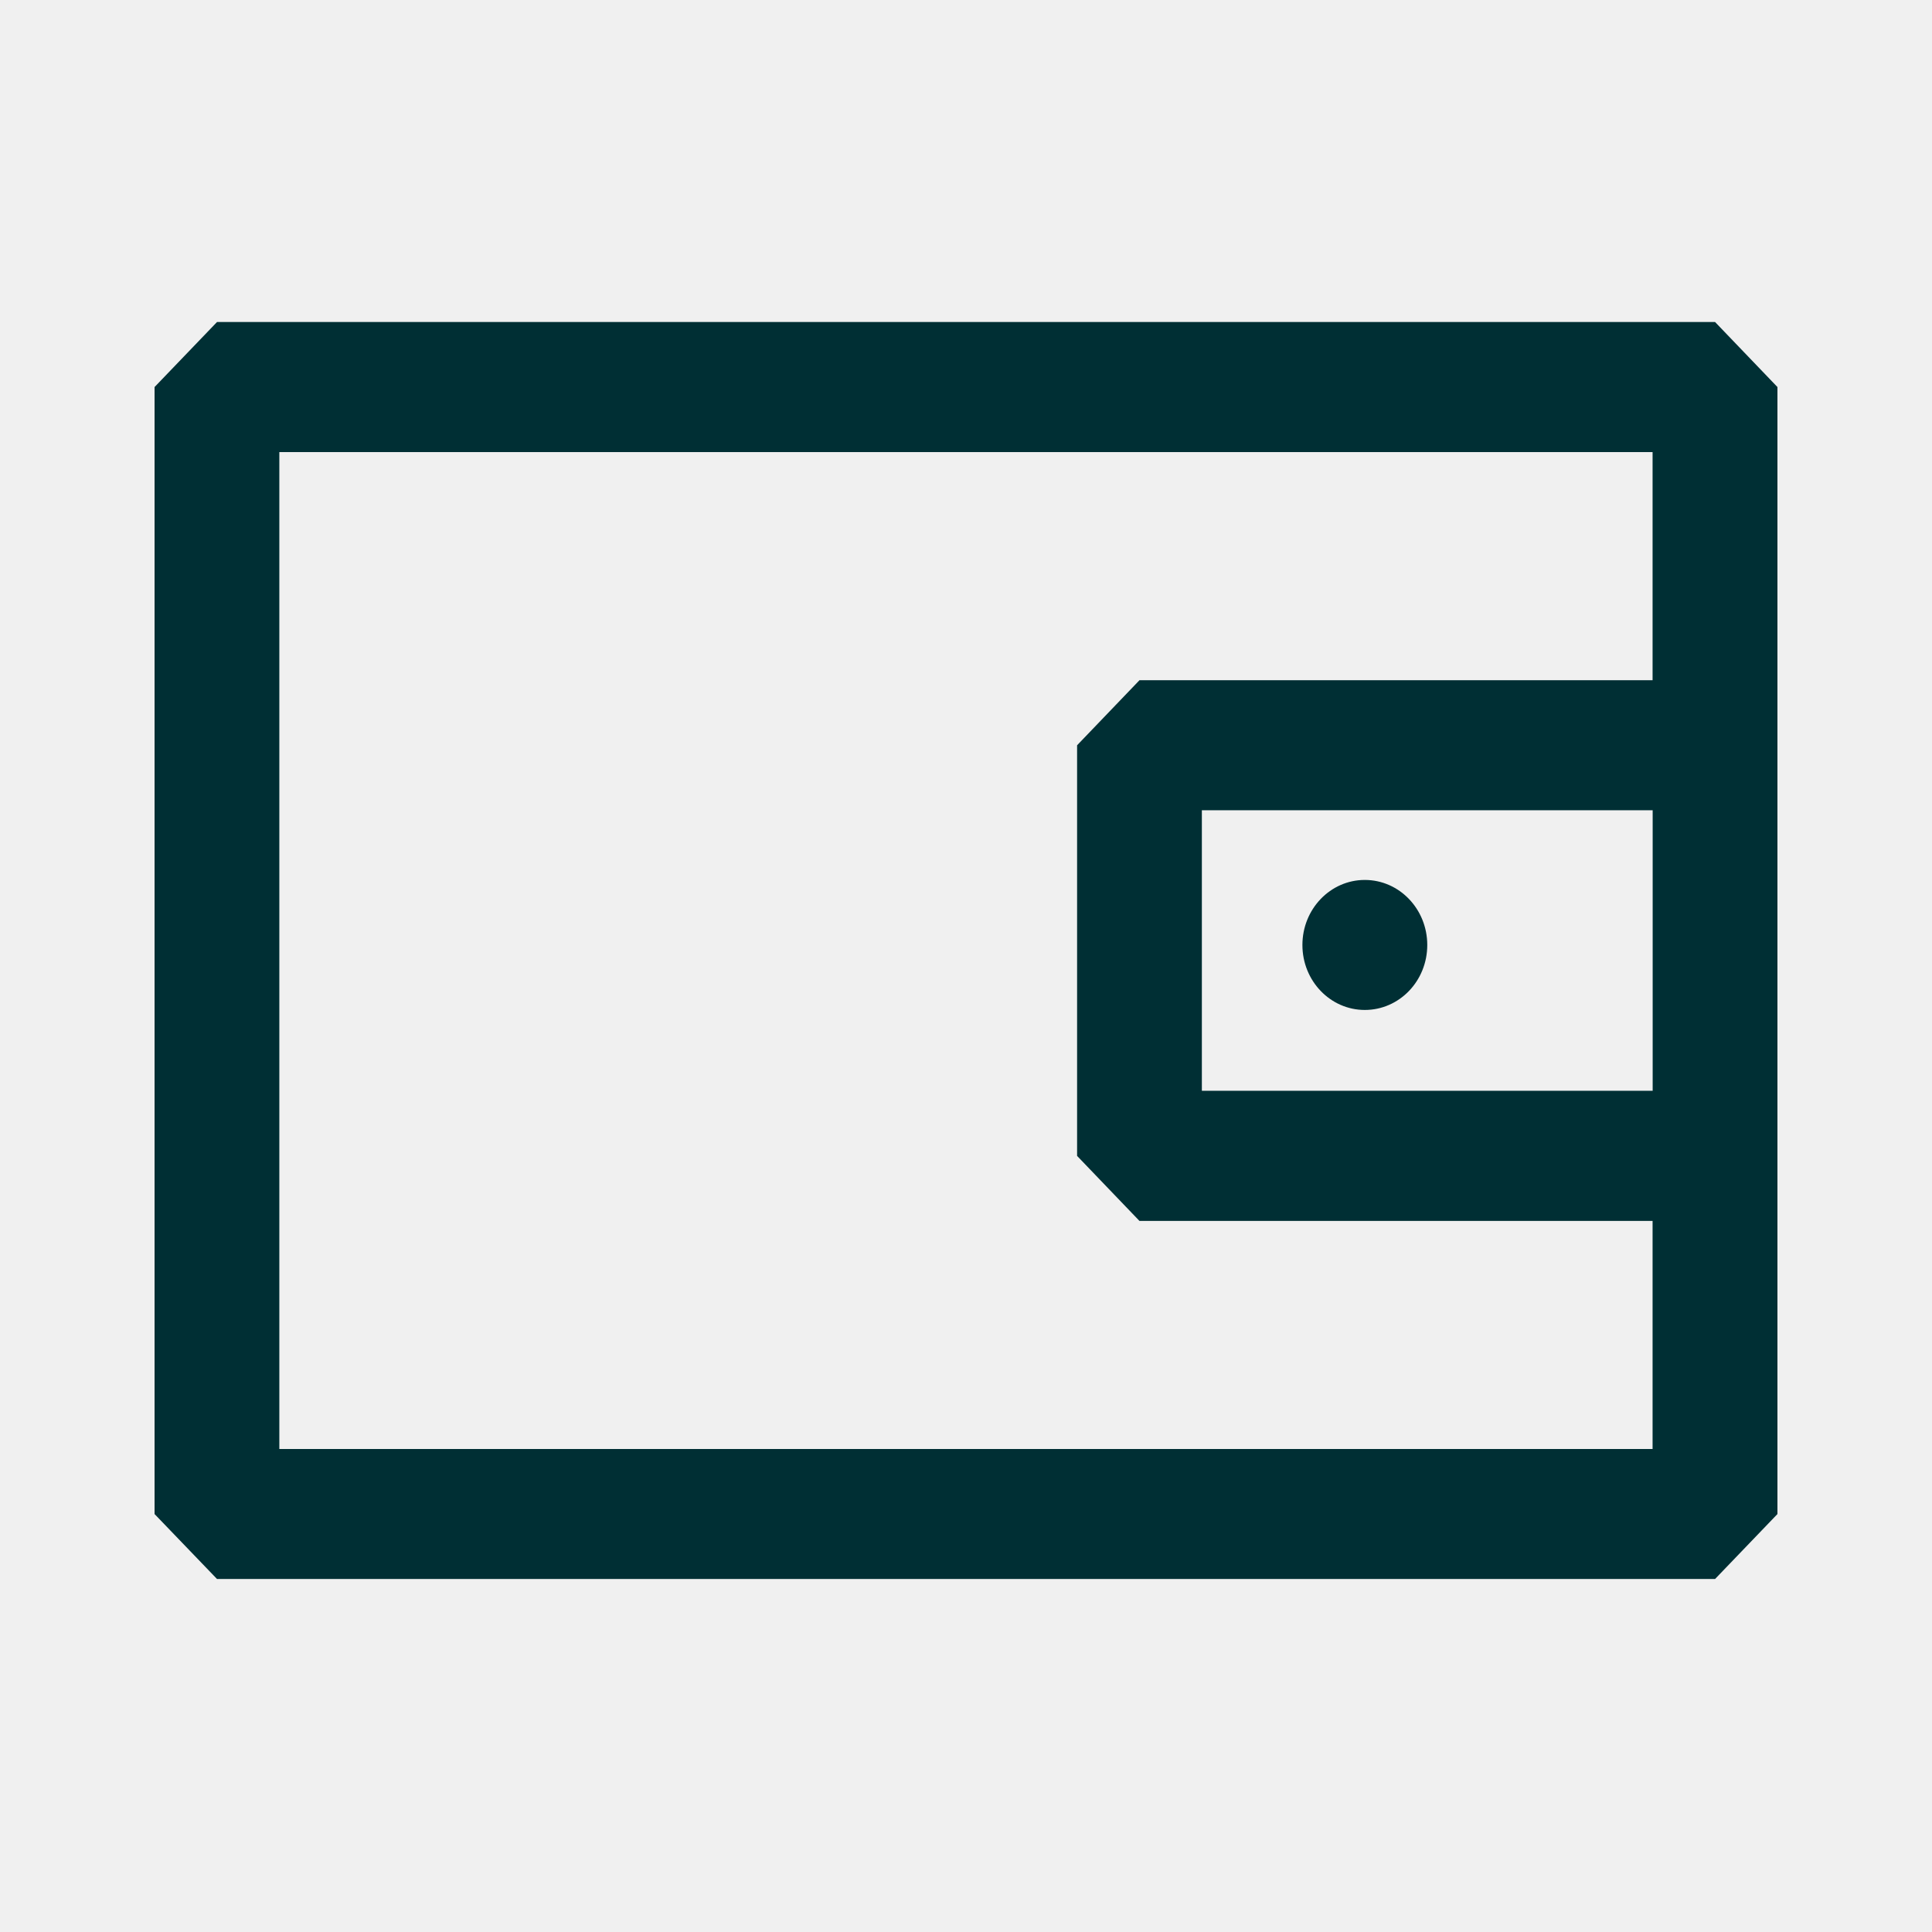
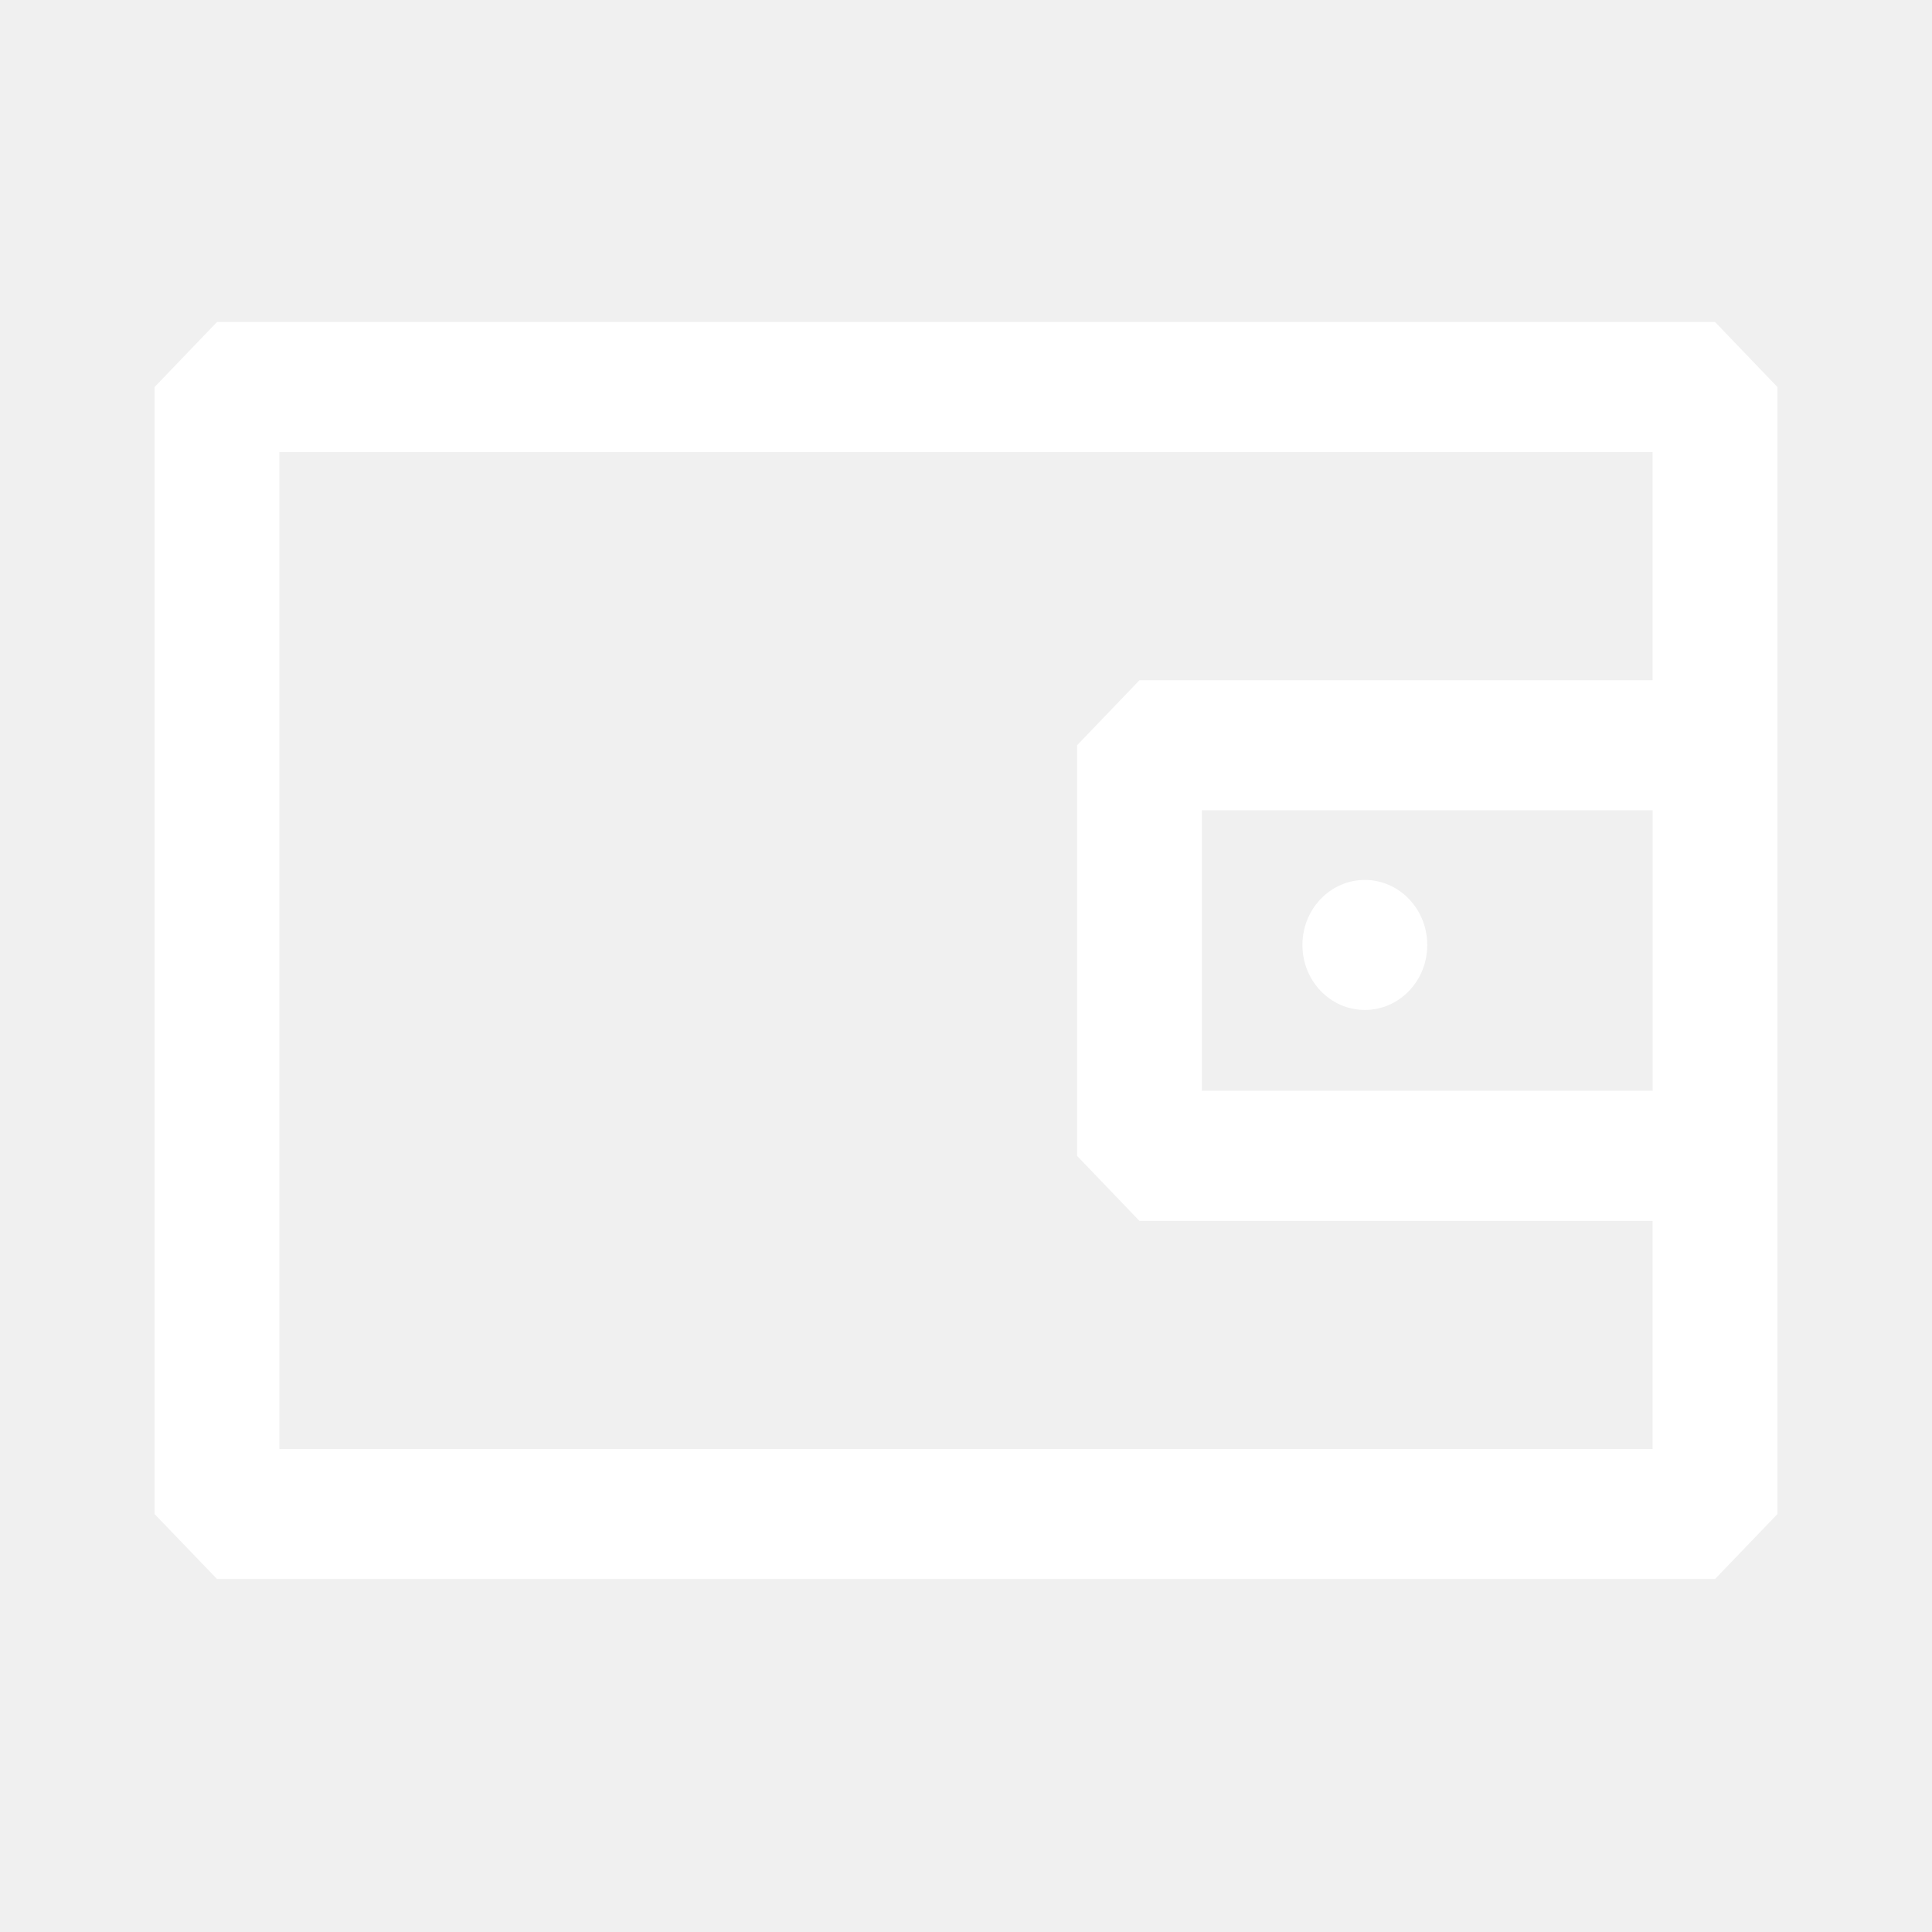
<svg xmlns="http://www.w3.org/2000/svg" width="24" height="24" viewBox="0 0 24 24">
-   <g fill="#002F34" fill-rule="evenodd">
+   <g fill="#fff" fill-rule="evenodd">
    <path d="M2.696 4l-.776.808v14l.776.807h18.609l.775-.807v-14L21.305 4H2.695zm.775 1.616h17.058V8.45h-6.374l-.775.808v5.101l.775.808h6.374v2.833H3.47V5.616zm11.46 7.934h5.599v-3.485H14.93v3.485z" />
    <path d="M16.954 12.546c.429 0 .776-.36.776-.807 0-.446-.347-.808-.776-.808-.428 0-.775.362-.775.808 0 .446.347.807.775.807" />
  </g>
</svg>
